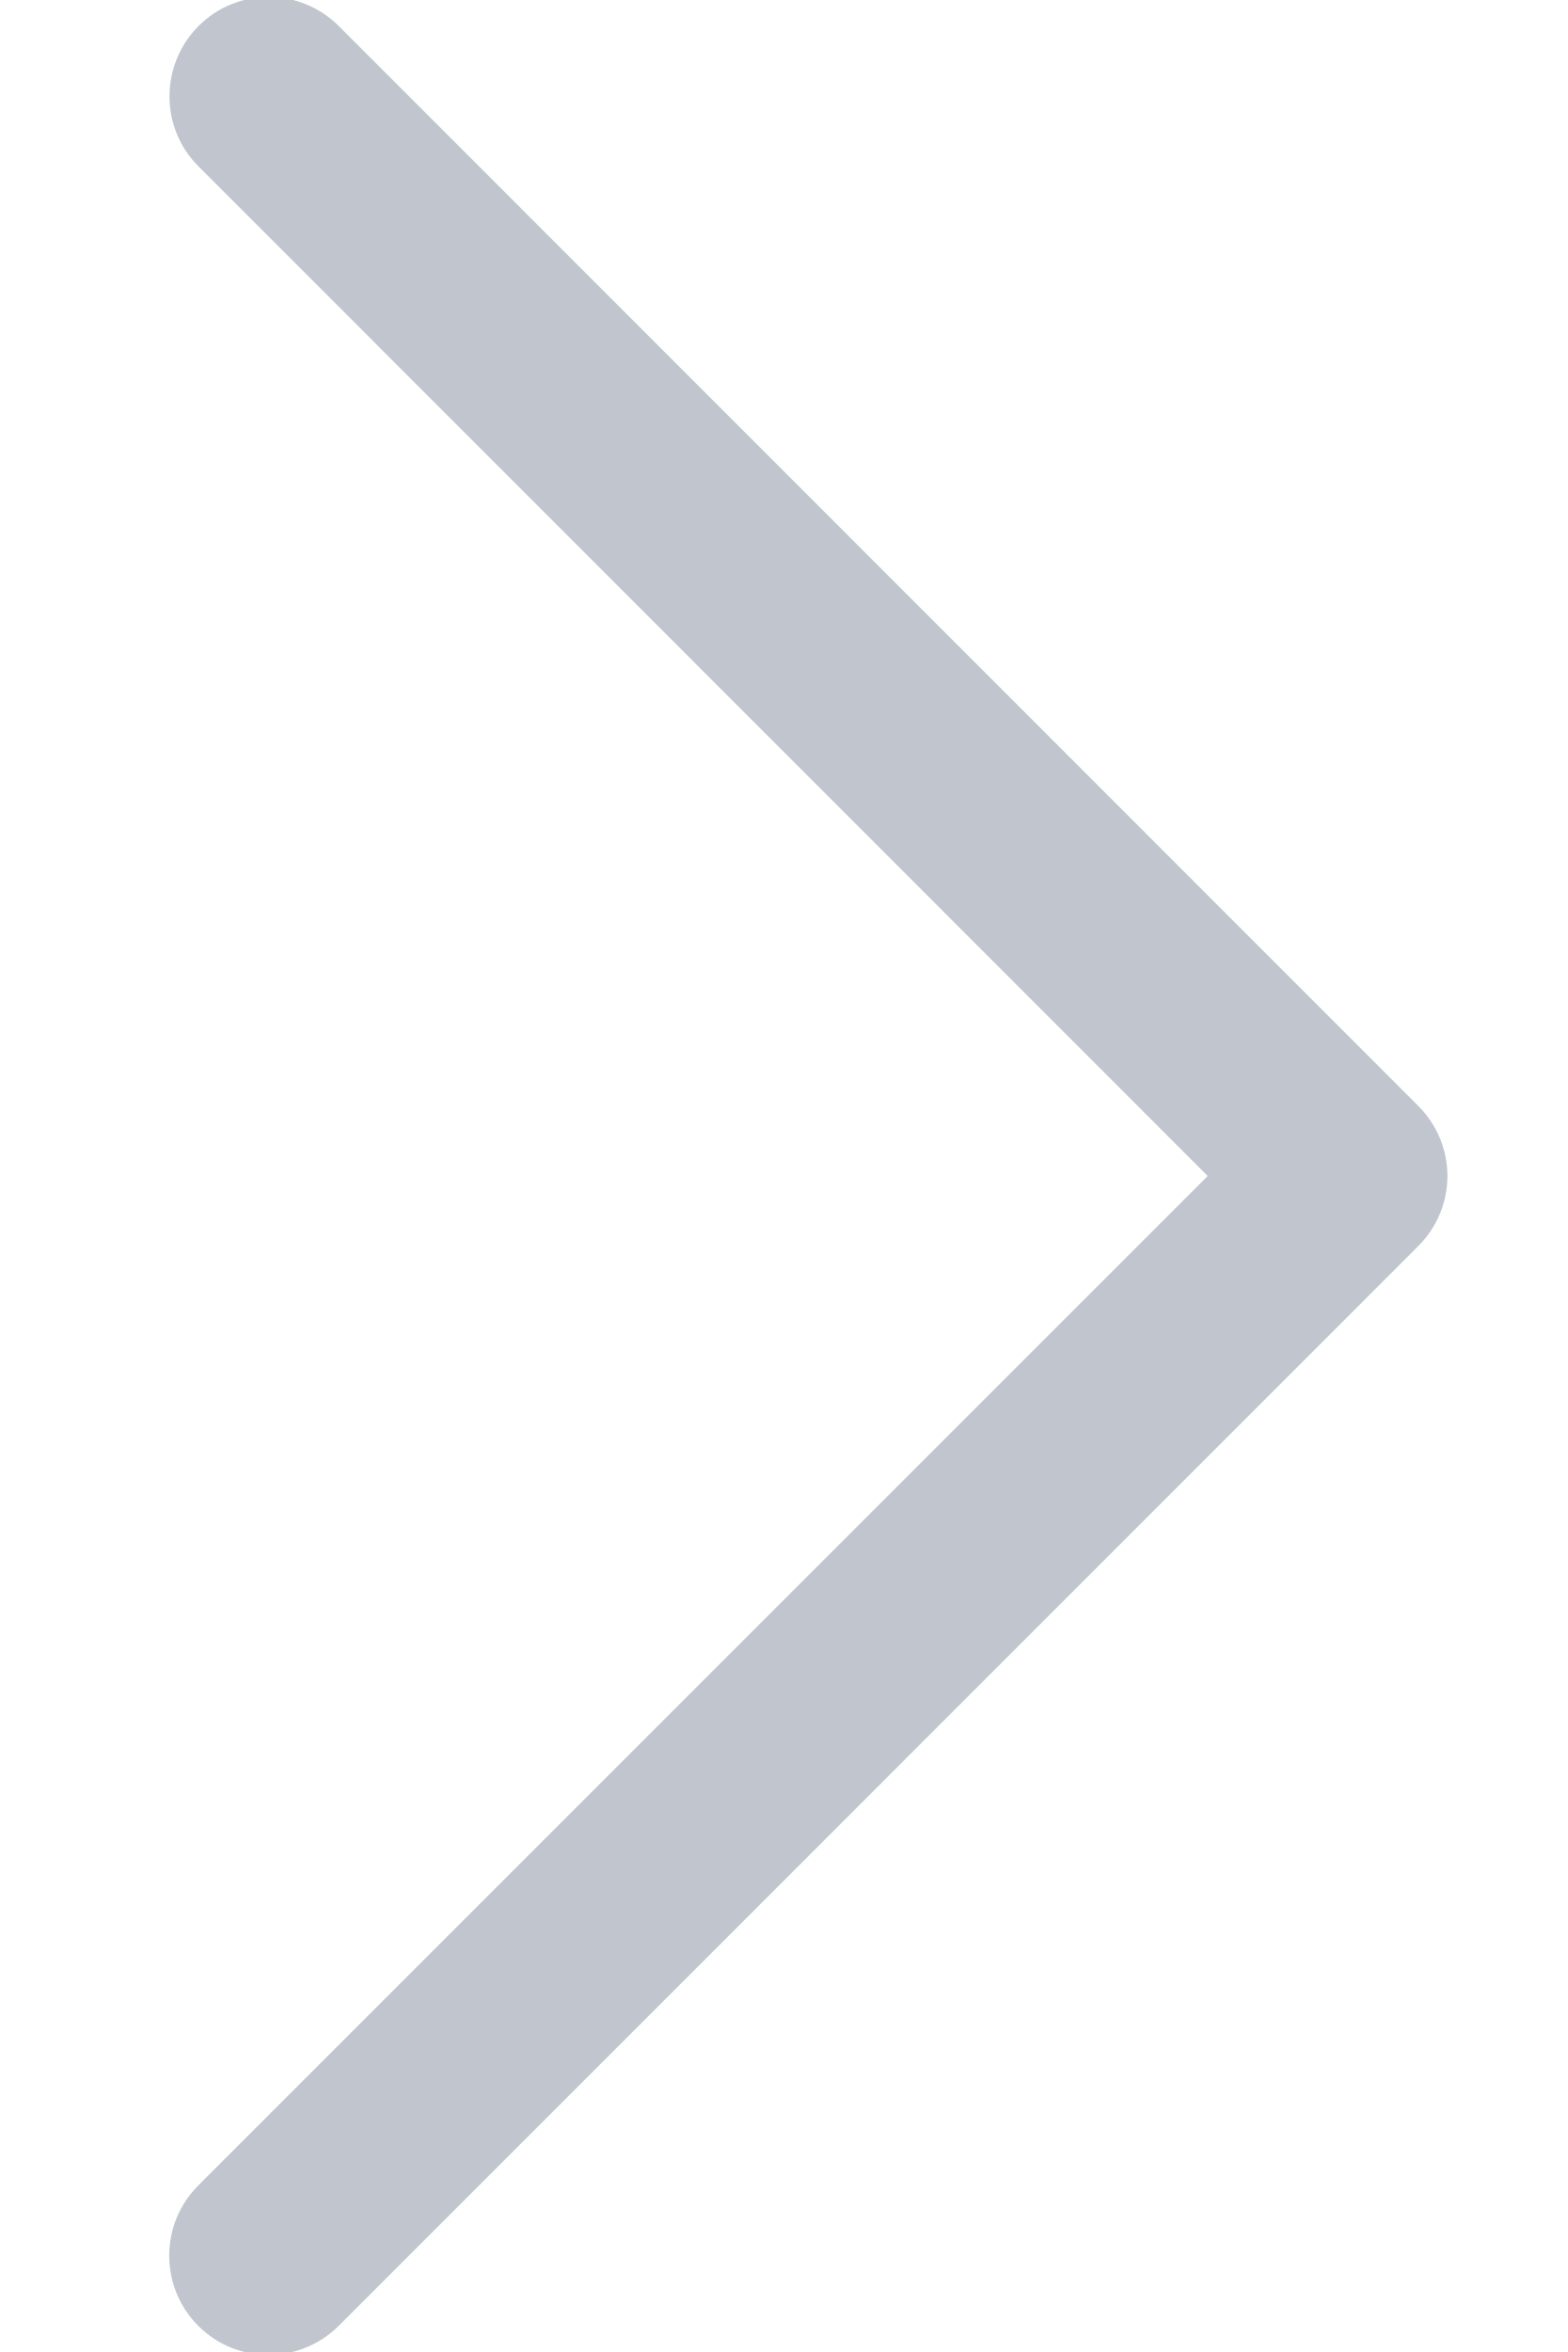
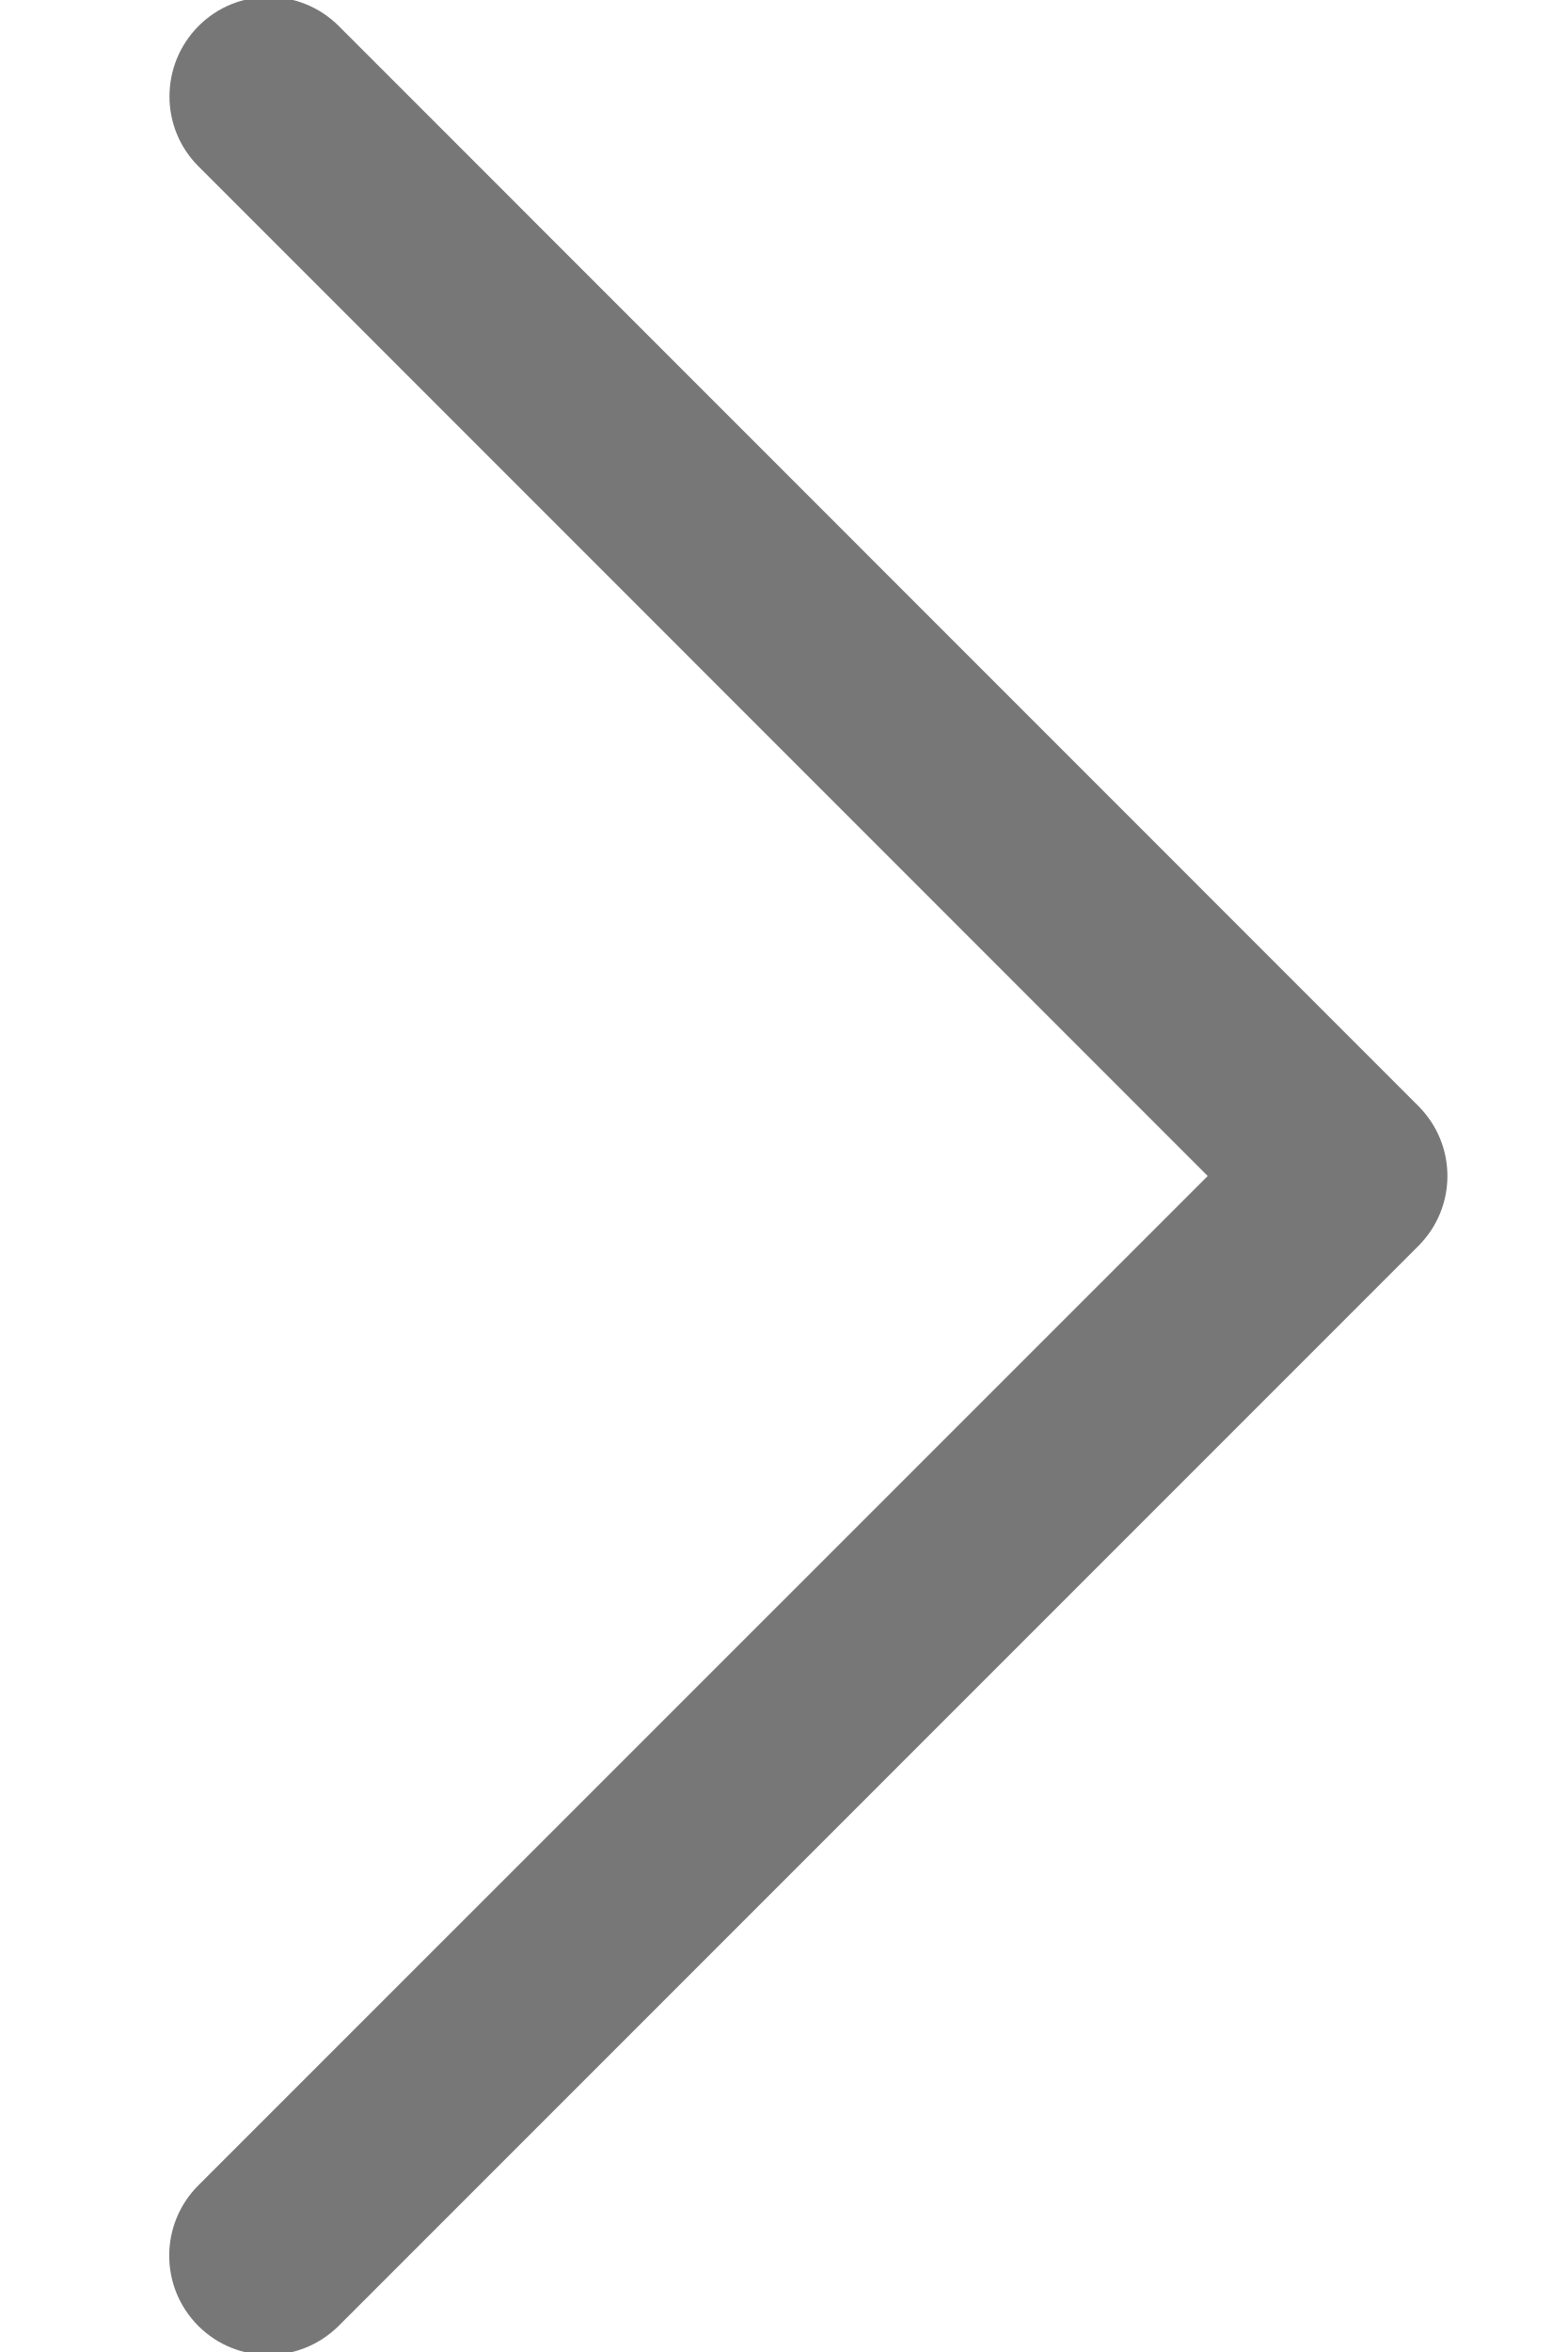
- <svg xmlns="http://www.w3.org/2000/svg" version="1.1" id="Layer_1" x="0px" y="0px" width="8px" height="12px" viewBox="0 0 8 12" enable-background="new 0 0 8 12" xml:space="preserve">
-   <path fill="#C1C6CE" d="M7.237,5.642L1.729,0.133c-0.198-0.198-0.519-0.198-0.716,0s-0.198,0.519,0,0.716L6.163,6l-5.151,5.15  c-0.198,0.198-0.198,0.519,0,0.717c0.099,0.099,0.229,0.148,0.358,0.148c0.129,0,0.259-0.05,0.358-0.148l5.509-5.509  C7.436,6.16,7.436,5.84,7.237,5.642z" />
+ <svg xmlns="http://www.w3.org/2000/svg" version="1.1" x="0px" y="0px" width="8px" height="12px" viewBox="0 0 8 12" enable-background="new 0 0 8 12" xml:space="preserve">
+   <path fill="#777777" d="M7.237,5.642L1.729,0.133c-0.198-0.198-0.519-0.198-0.716,0s-0.198,0.519,0,0.716L6.163,6l-5.151,5.15  c-0.198,0.198-0.198,0.519,0,0.717c0.099,0.099,0.229,0.148,0.358,0.148c0.129,0,0.259-0.05,0.358-0.148l5.509-5.509  C7.436,6.16,7.436,5.84,7.237,5.642z" />
</svg>
